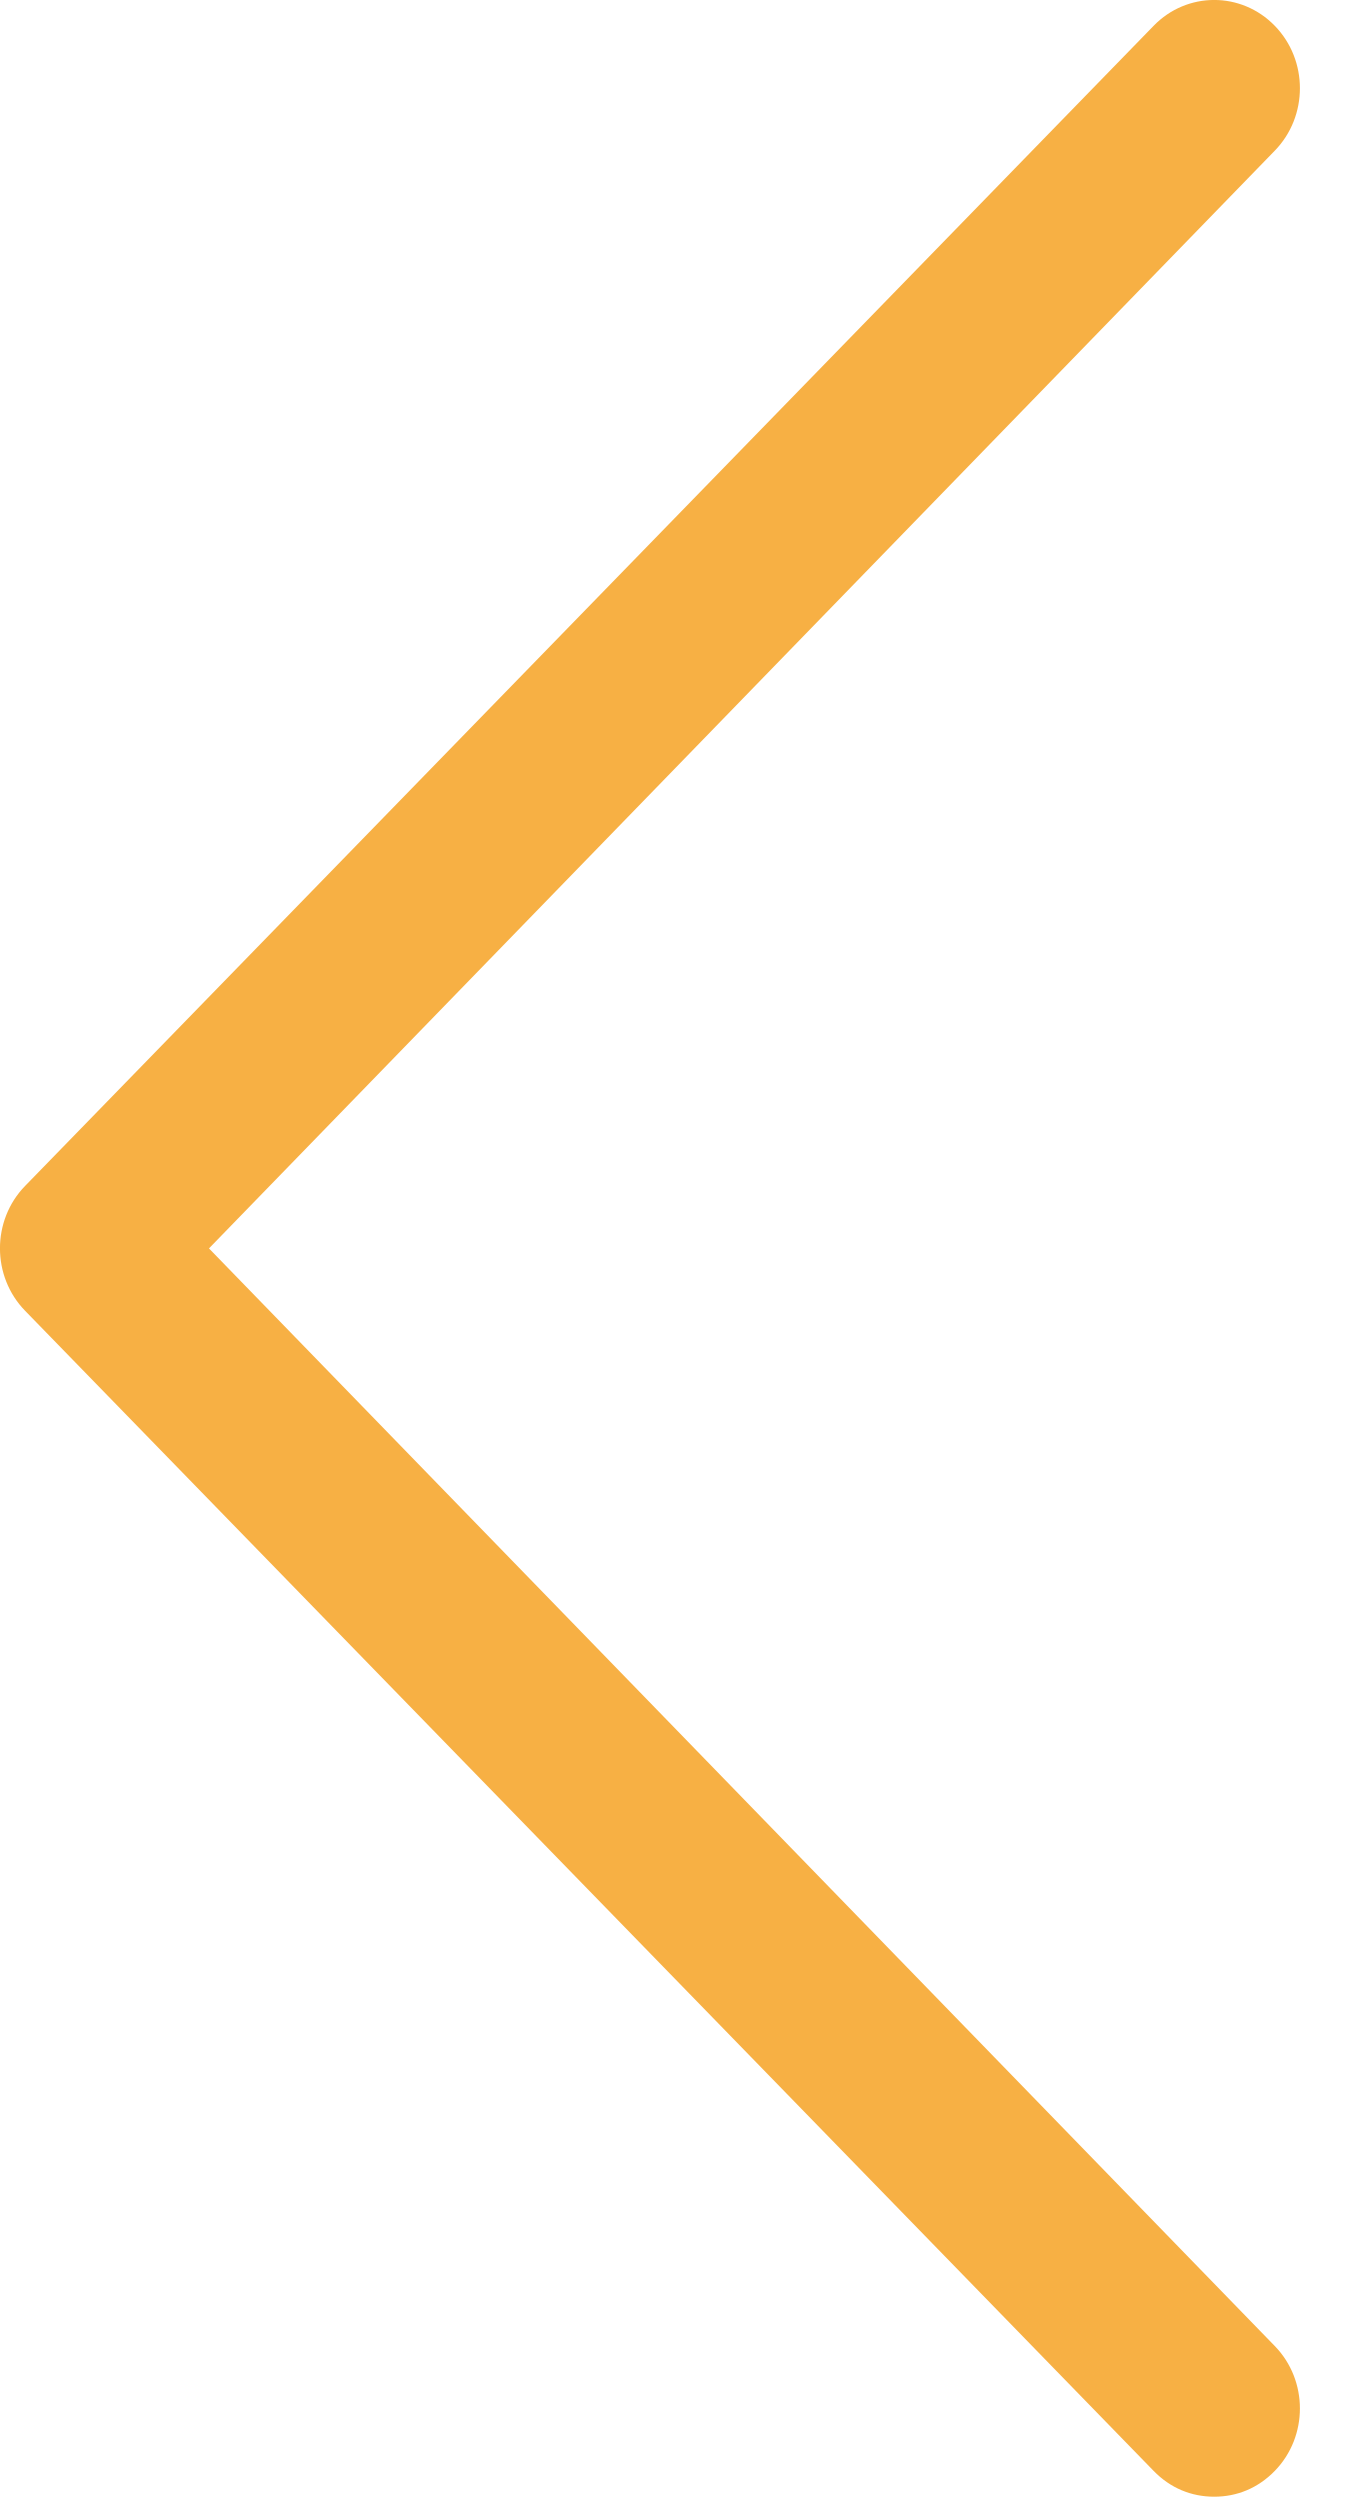
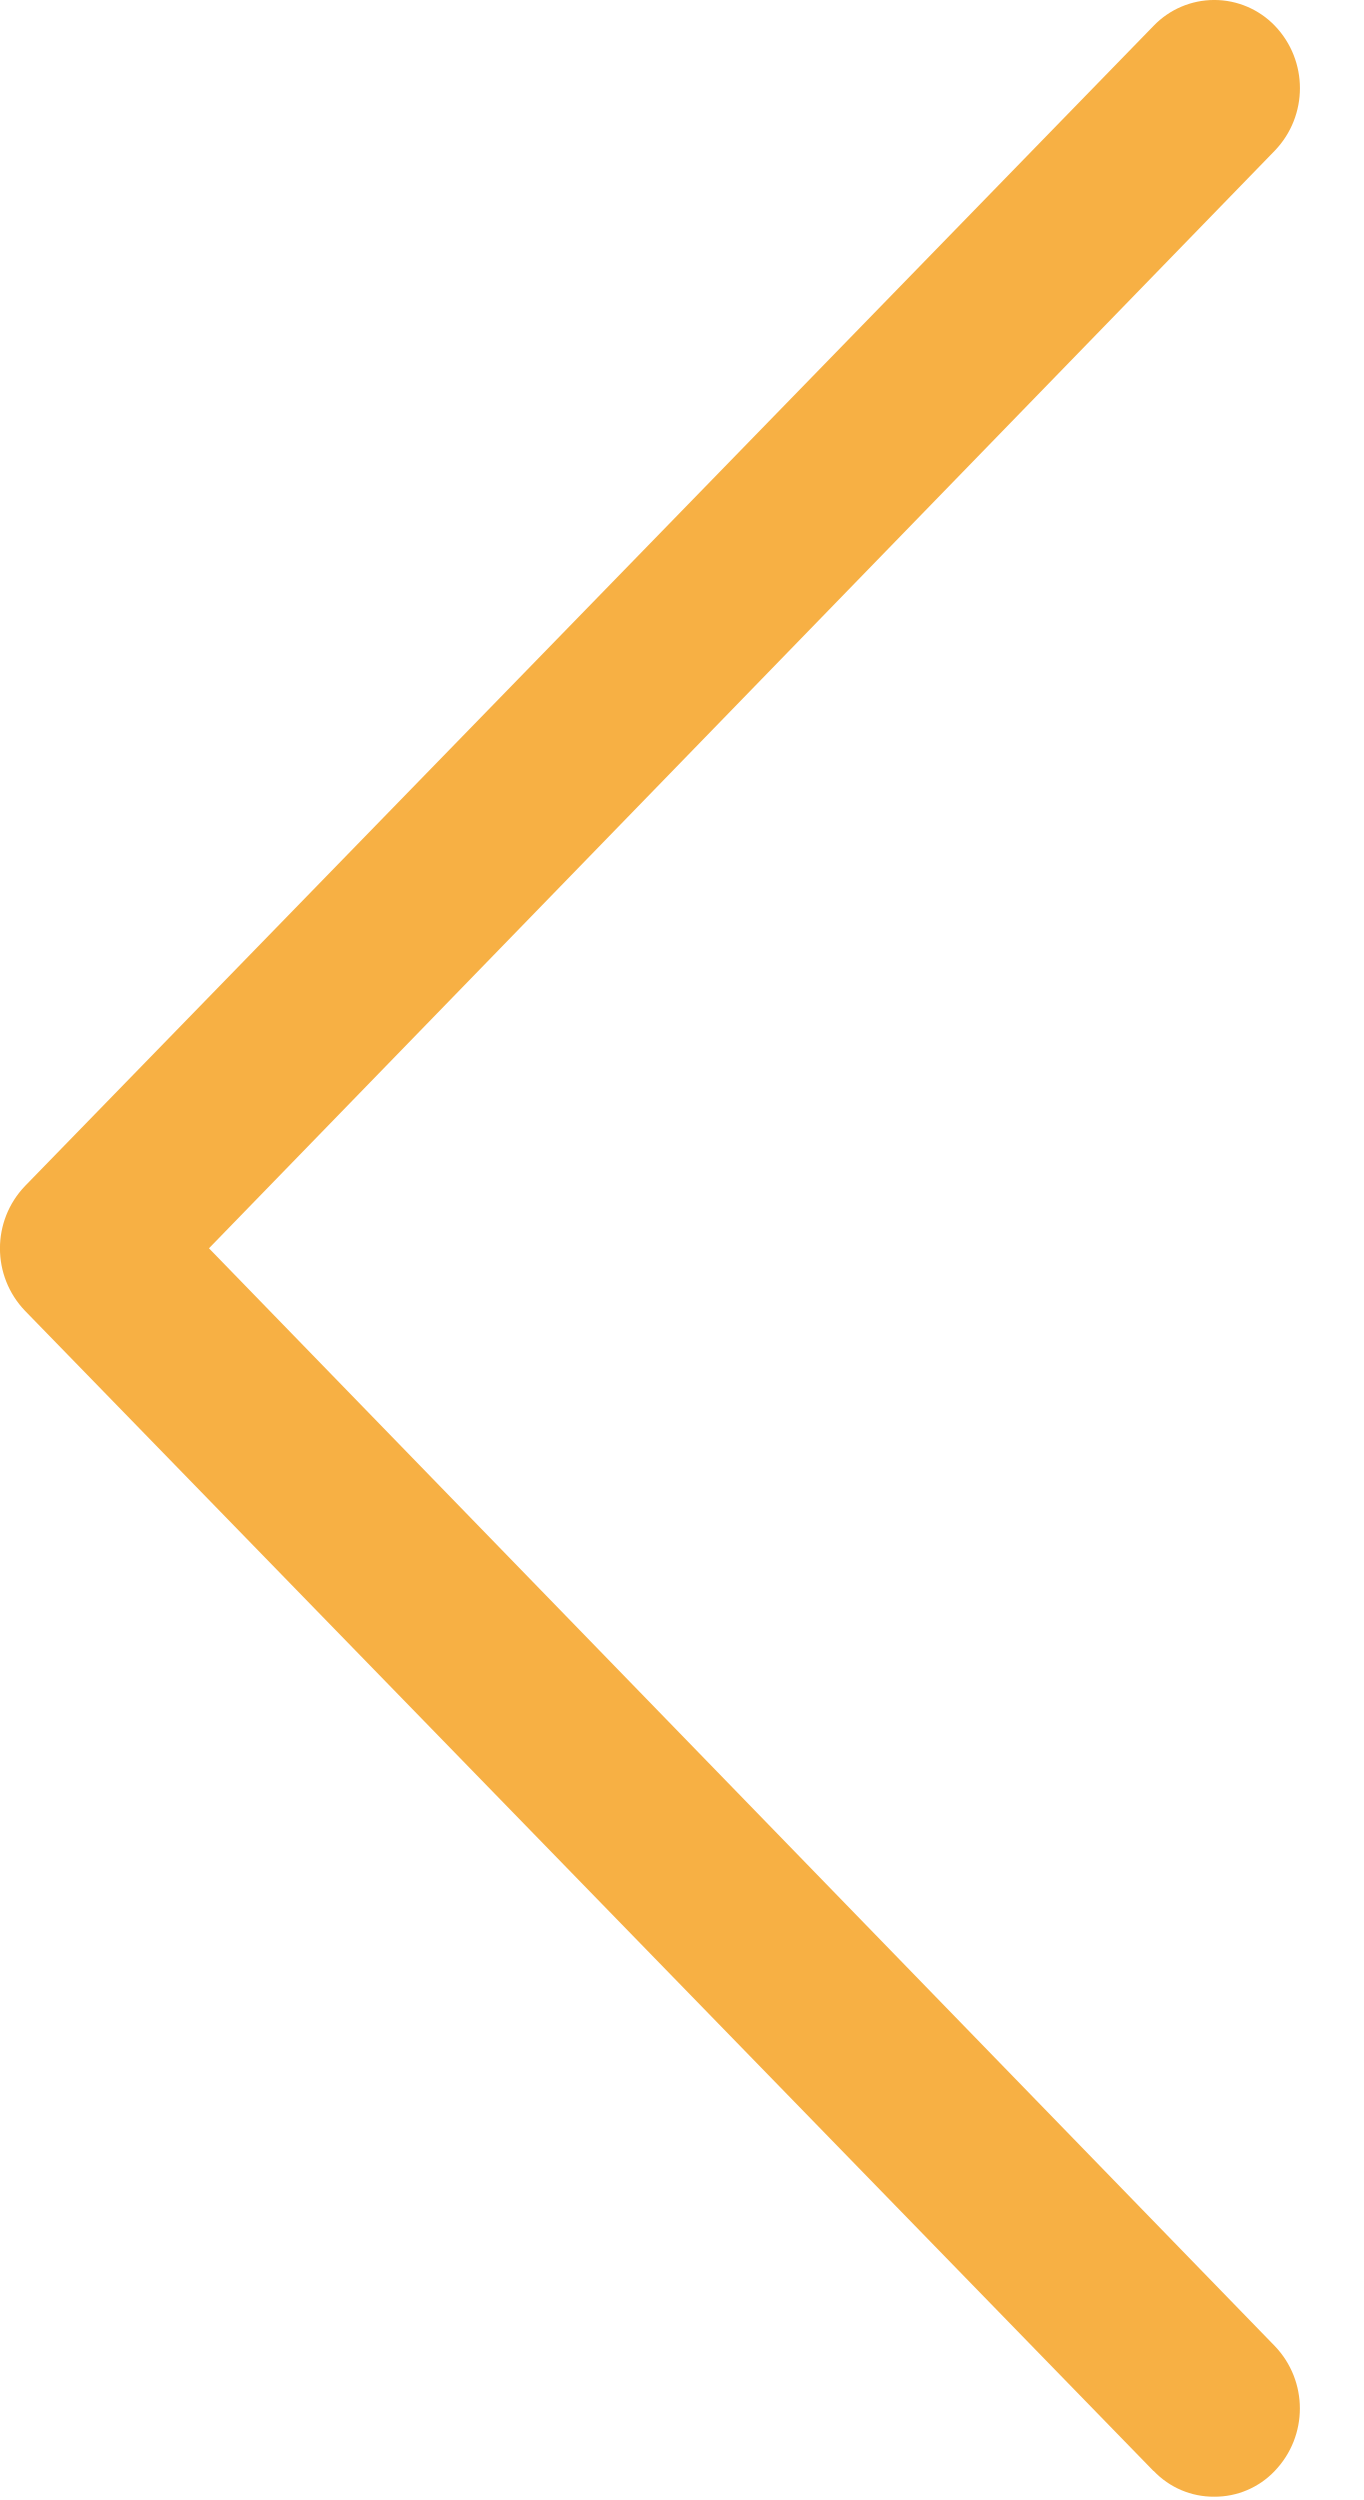
<svg xmlns="http://www.w3.org/2000/svg" width="12" height="22" viewBox="0 0 12 22" fill="none">
-   <rect width="11.439" height="21.971" fill="black" fill-opacity="0" />
-   <rect width="11.439" height="21.971" fill="black" fill-opacity="0" />
-   <path d="M10.152 21.744C10.299 21.895 10.483 21.971 10.685 21.971C10.887 21.971 11.071 21.895 11.218 21.744C11.513 21.441 11.513 20.948 11.218 20.645L1.839 10.986L11.218 1.326C11.513 1.023 11.513 0.53 11.218 0.227C10.924 -0.076 10.446 -0.076 10.152 0.227L0.221 10.436C-0.074 10.739 -0.074 11.232 0.221 11.535L10.152 21.744Z" fill="#F7B044" />
+   <path d="M0 0h11.439v21.971H0z" />
+   <path d="M0 0h11.439v21.971H0z" />
+   <path d="M10.152 21.744a.726.726 0 0 0 .533.227.726.726 0 0 0 .533-.227.794.794 0 0 0 0-1.099l-9.379-9.66 9.38-9.66a.794.794 0 0 0 0-1.098.74.74 0 0 0-1.067 0L.22 10.437a.794.794 0 0 0 0 1.098l9.93 10.209z" fill="#F7B044" />
</svg>
